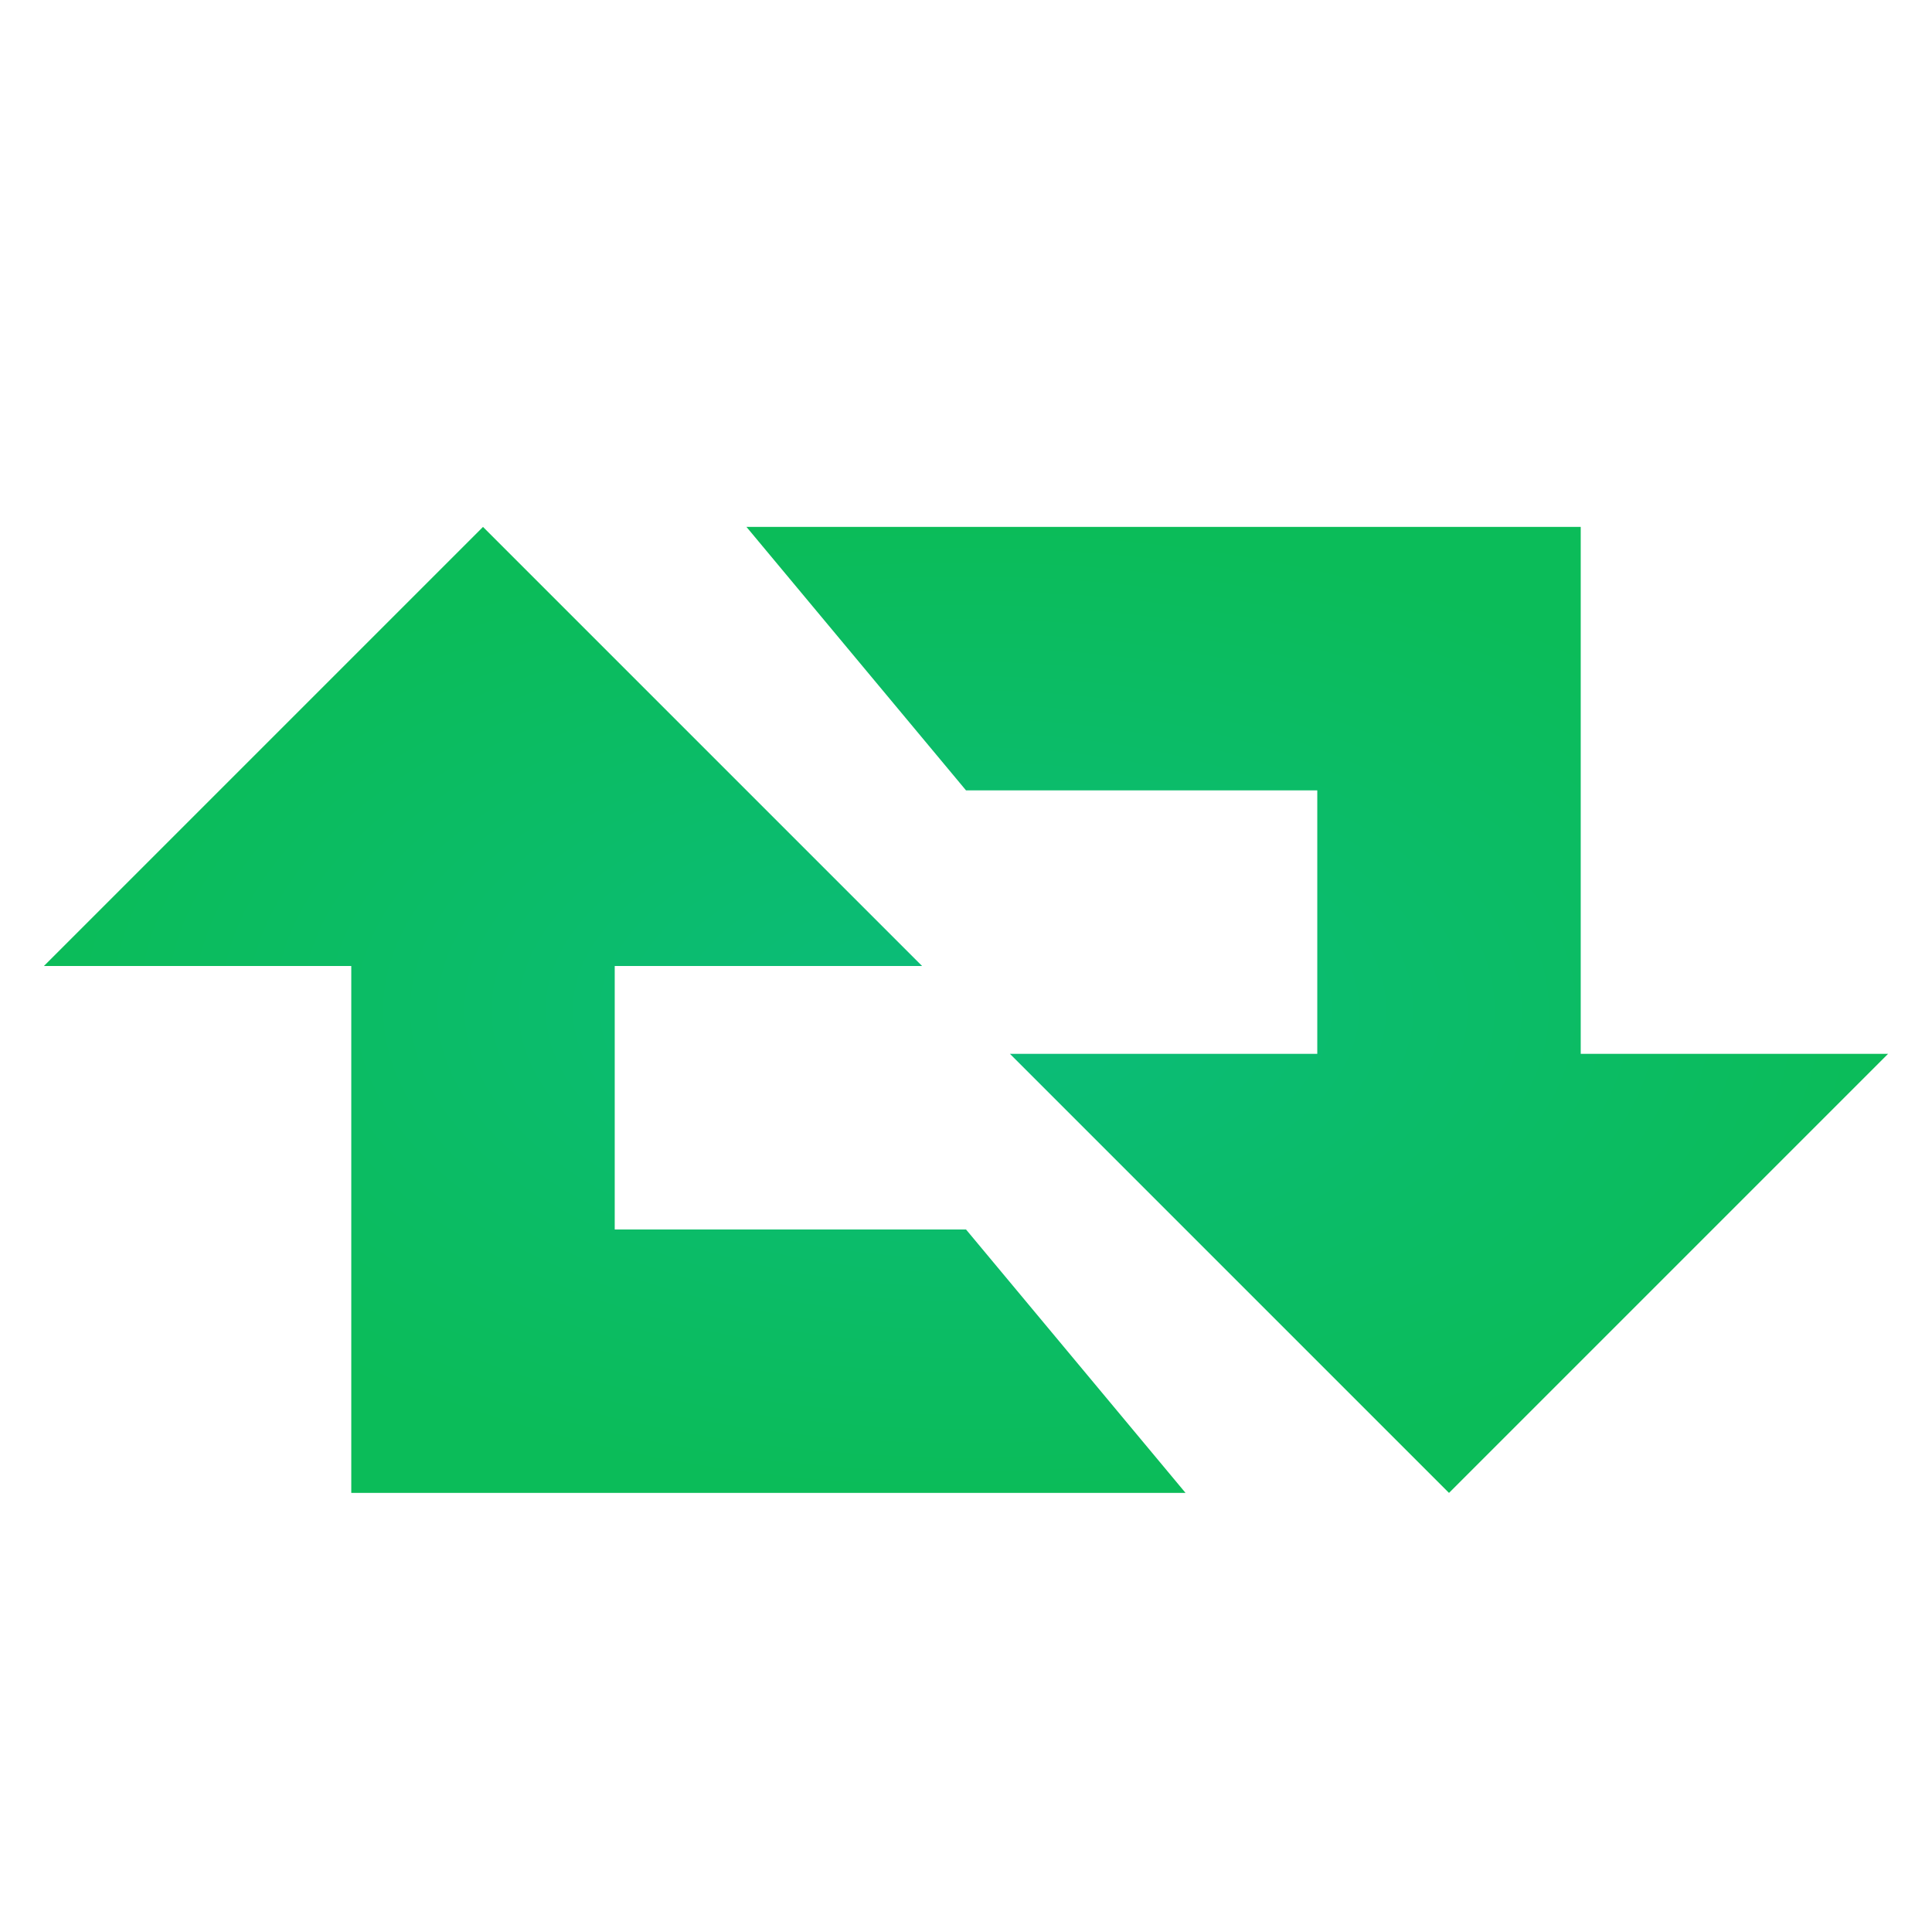
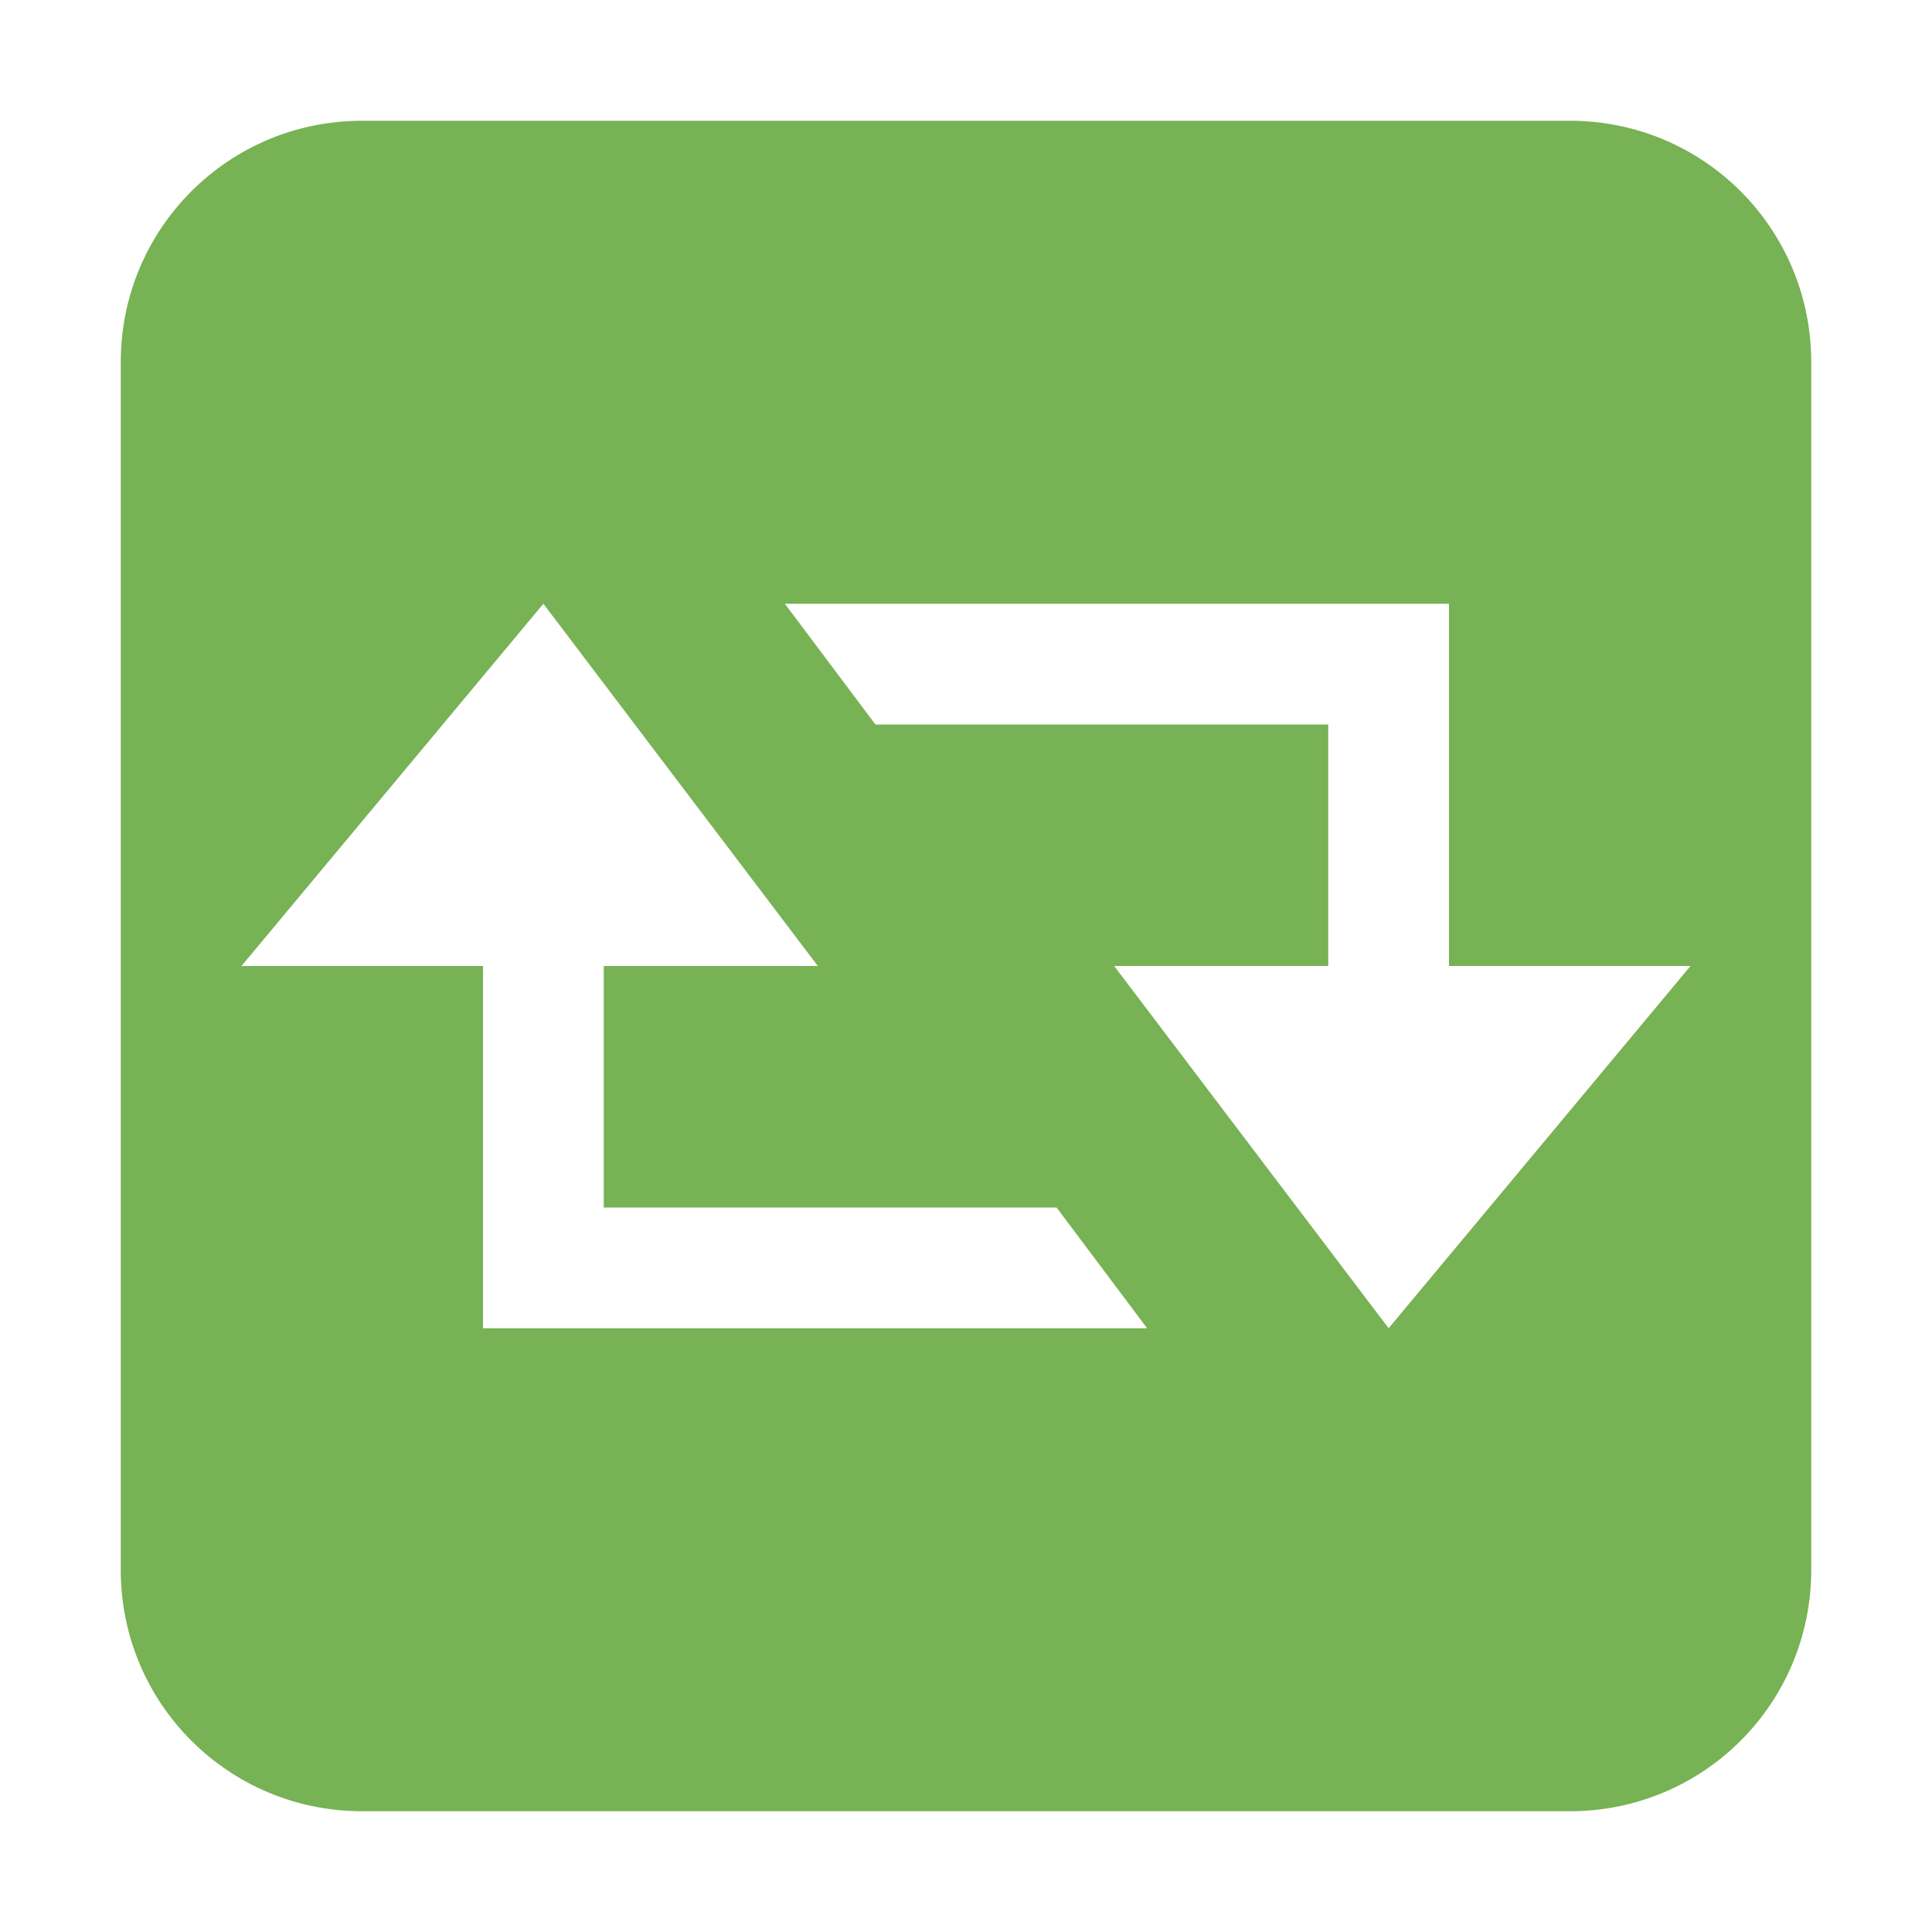
- <svg xmlns="http://www.w3.org/2000/svg" xmlns:xlink="http://www.w3.org/1999/xlink" version="1.1" width="22" height="22" id="svg3810">
-   <defs id="defs3812">
-     <linearGradient id="linearGradient3752">
-       <stop style="stop-color:#0bbc7b;stop-opacity:1;" offset="0" id="stop3754" />
-       <stop style="stop-color:#0bbc59;stop-opacity:1;" offset="1" id="stop3756" />
-     </linearGradient>
-     <radialGradient xlink:href="#linearGradient3752" id="radialGradient3768" cx="11" cy="5.5" fx="11" fy="5.5" r="10.5" gradientTransform="matrix(1,0,0,0.5238095,0,2.619048)" gradientUnits="userSpaceOnUse" />
-   </defs>
-   <g transform="translate(0,6)" id="layer1">
-     <path d="M 5.5,0 0.5,5 4,5 4,11 13.5,11 11,8 7,8 7,5 10.5,5 5.5,0 z m 3,0 2.5,3 4,0 0,3 -3.5,0 5,5 5,-5 L 18,6 18,0 8.5,0 z" id="path2999" style="fill:url(#radialGradient3768);fill-opacity:1;stroke:none" />
-   </g>
+ <svg xmlns="http://www.w3.org/2000/svg" width="16" version="1.1" id="svg7384" height="16">
+   <defs id="defs7386" />
+   <path id="rect4176" d="M 3 1 C 1.892 1 1 1.892 1 3 L 1 13 C 1 14.108 1.892 15 3 15 L 13 15 C 14.108 15 15 14.108 15 13 L 15 3 C 15 1.892 14.108 1 13 1 L 3 1 z M 4.5 5 L 6.773 8 L 5 8 L 5 10 L 8.75 10 L 9.5 11 L 4 11 L 4 8 L 2 8 L 4.5 5 z M 6.5 5 L 12 5 L 12 8 L 14 8 L 11.5 11 L 9.227 8 L 11 8 L 11 6 L 7.25 6 L 6.5 5 z " style="color:#000000;clip-rule:nonzero;display:inline;overflow:visible;visibility:visible;opacity:1;isolation:auto;mix-blend-mode:normal;color-interpolation:sRGB;color-interpolation-filters:linearRGB;solid-color:#000000;solid-opacity:1;fill:#77b255;fill-opacity:1;fill-rule:nonzero;stroke:none;stroke-width:1;stroke-linecap:butt;stroke-linejoin:miter;stroke-miterlimit:4;stroke-dasharray:none;stroke-dashoffset:0;stroke-opacity:1;color-rendering:auto;image-rendering:auto;shape-rendering:auto;text-rendering:auto;enable-background:accumulate" />
</svg>
